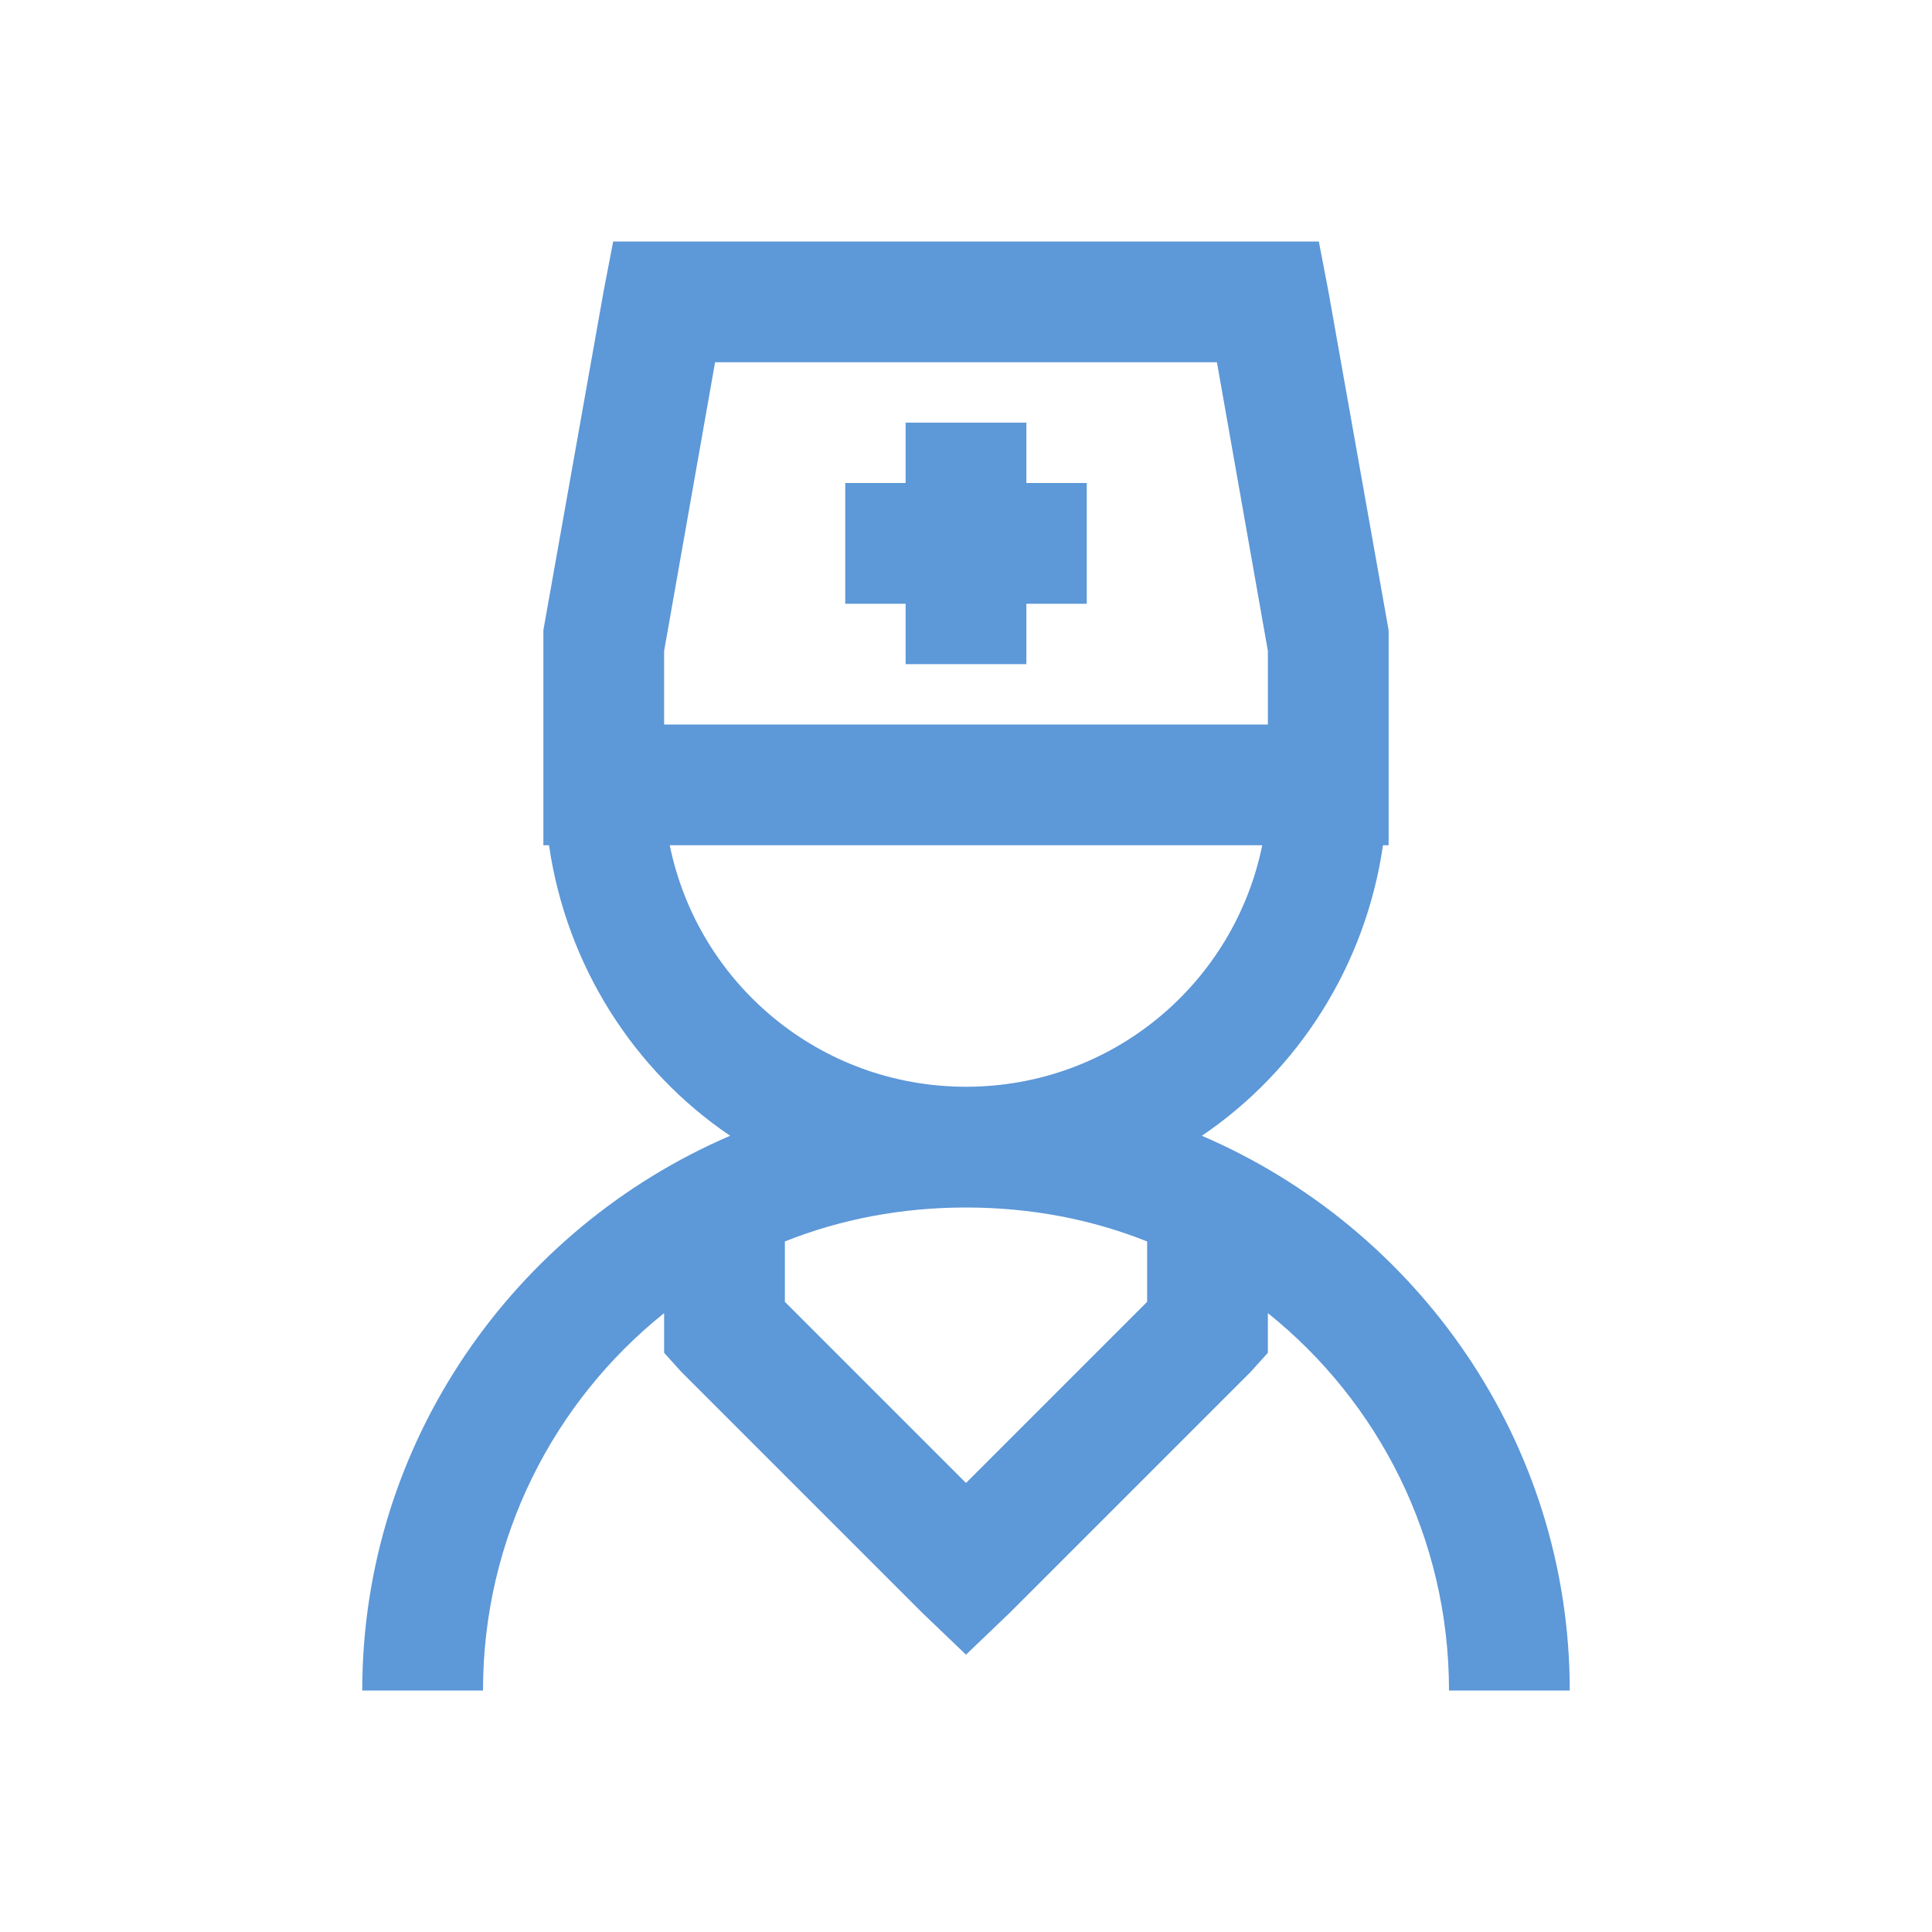
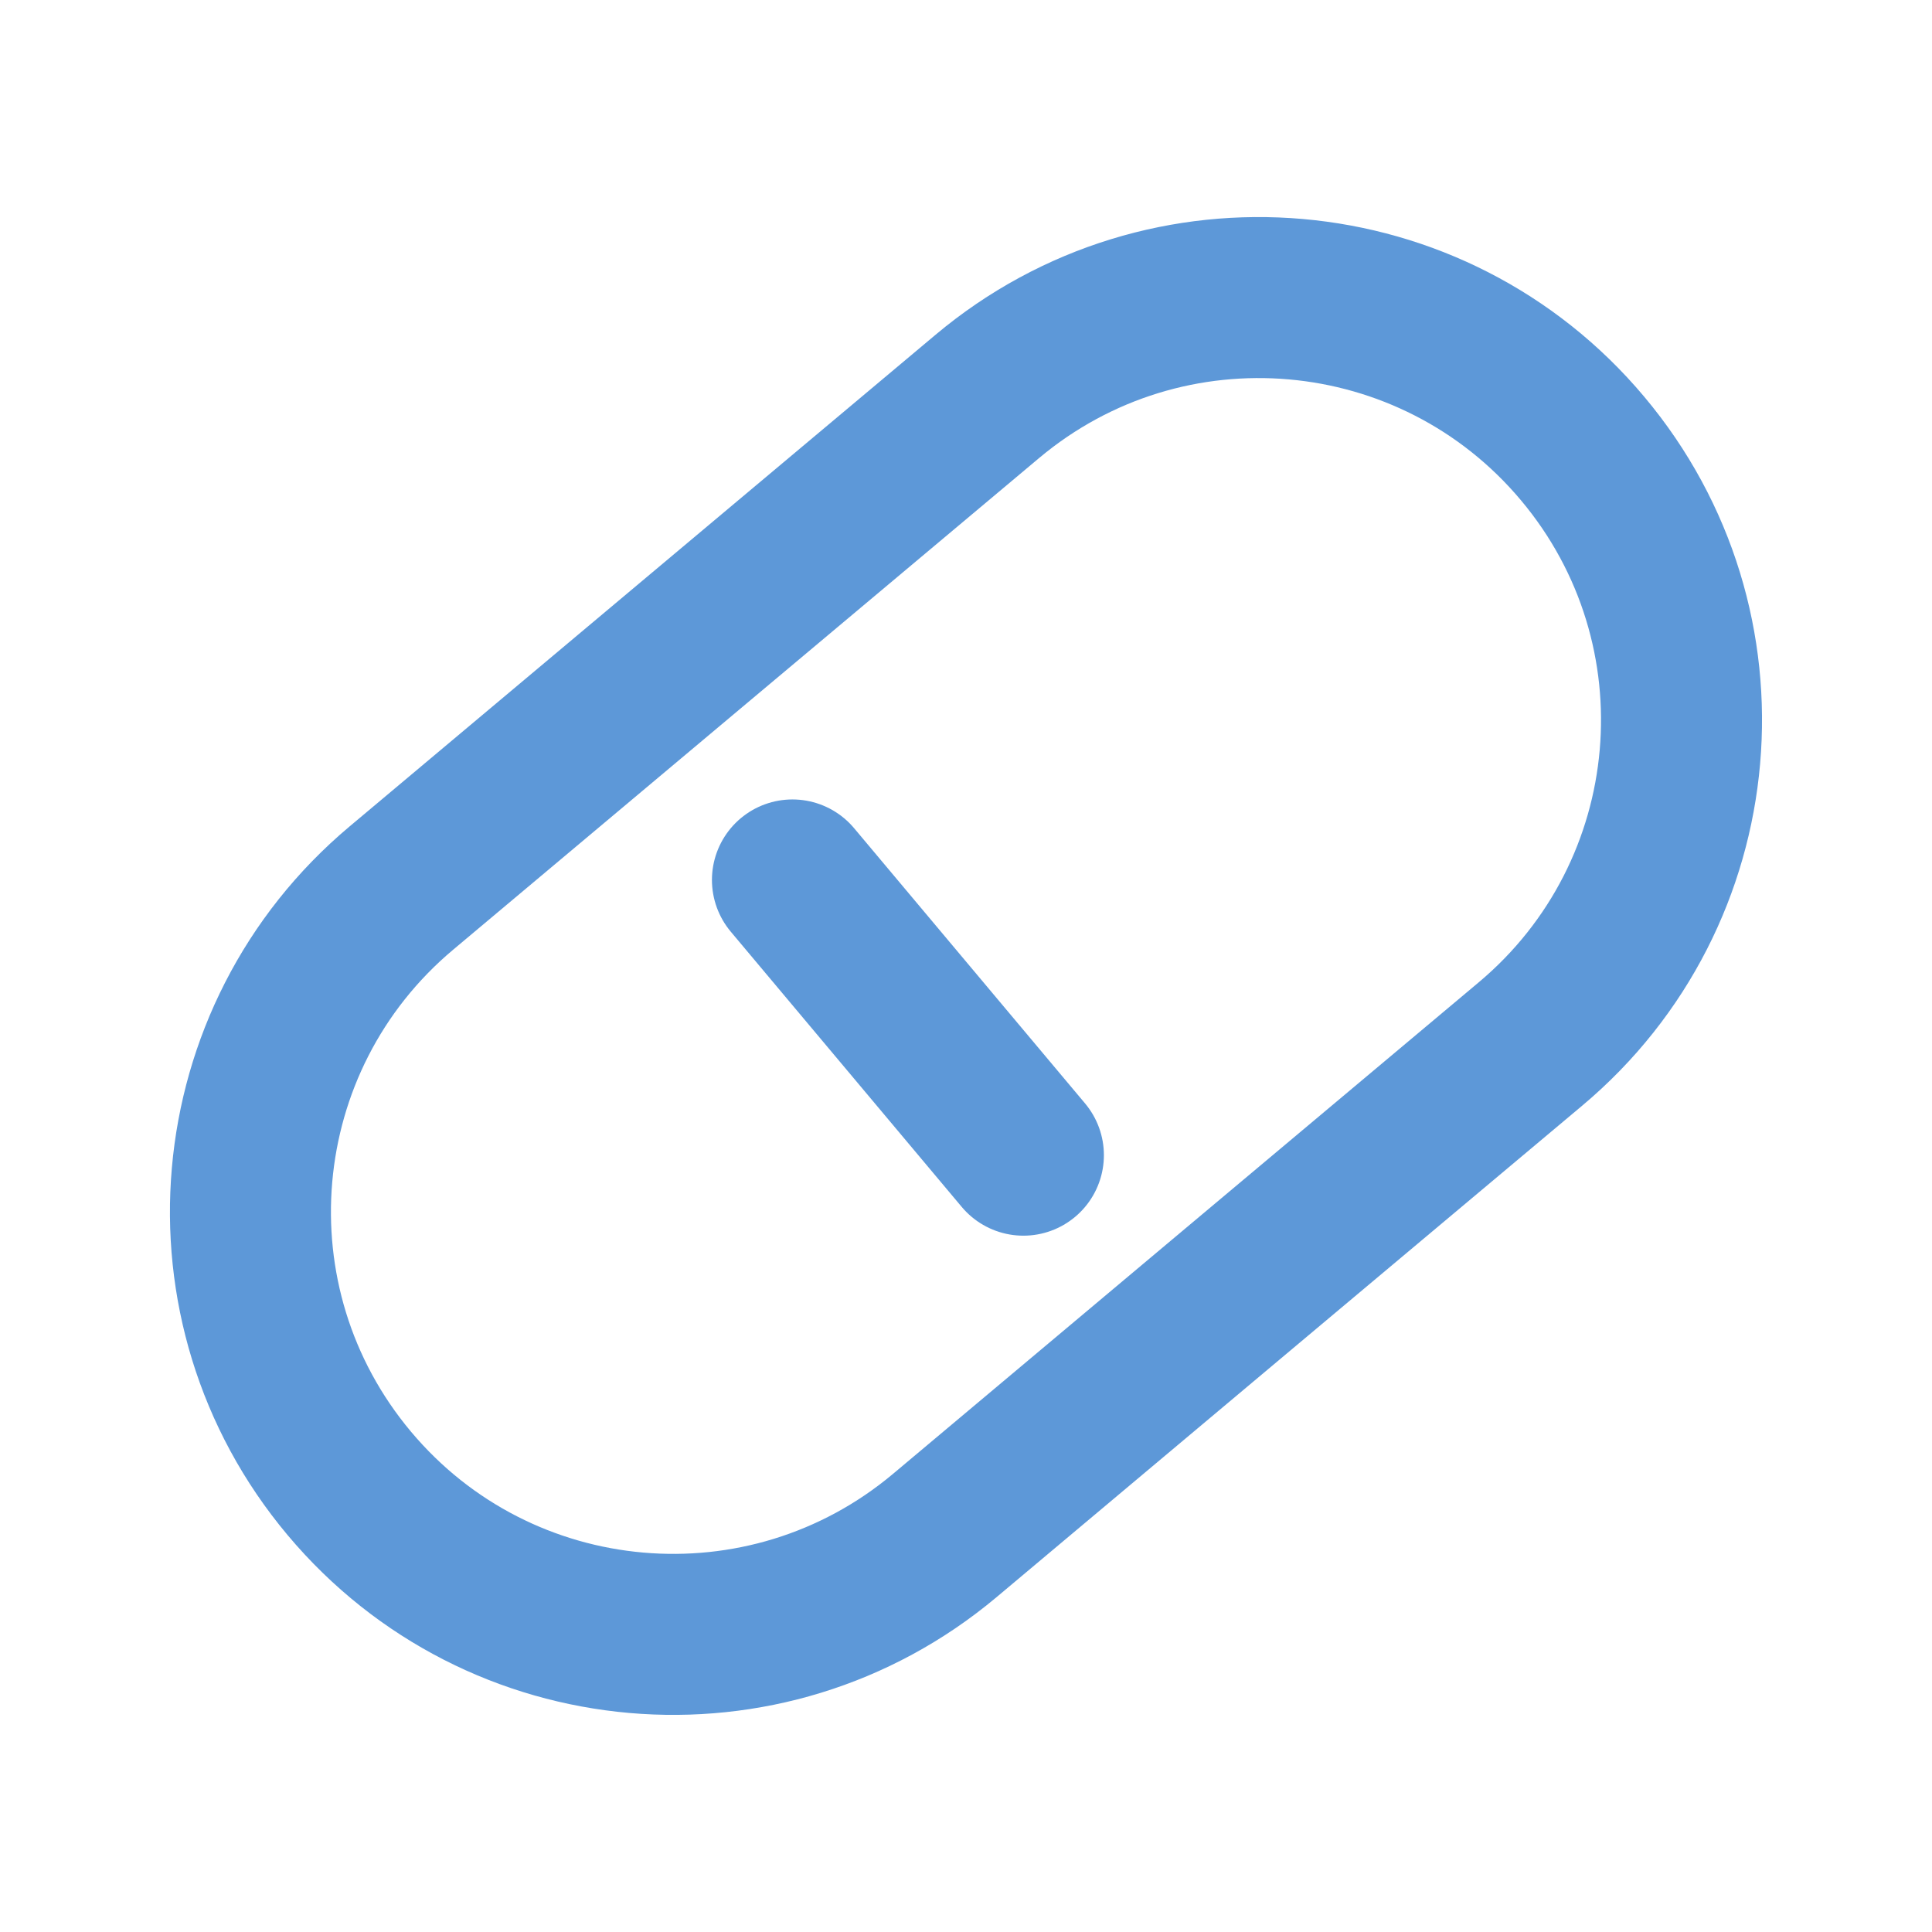
<svg xmlns="http://www.w3.org/2000/svg" width="24" height="24" viewBox="0 0 24 24" fill="none">
-   <path d="M7.617 3L7.5 3.609L6.75 7.828V10.5H6.82C7.037 11.994 7.872 13.298 9.07 14.109C6.396 15.258 4.5 17.912 4.5 21H6C6 19.102 6.879 17.411 8.25 16.312V16.805L8.461 17.039L11.461 20.039L12 20.555L12.539 20.039L15.539 17.039L15.75 16.805V16.312C17.121 17.411 18 19.102 18 21H19.5C19.5 17.912 17.605 15.258 14.93 14.109C16.128 13.298 16.963 11.994 17.18 10.5H17.25V7.828L16.5 3.609L16.383 3H7.617ZM8.883 4.5H15.117L15.75 8.086V9H8.25V8.086L8.883 4.5ZM11.25 5.25V6H10.5V7.5H11.25V8.25H12.75V7.5H13.5V6H12.75V5.25H11.25ZM8.32 10.5H15.68C15.331 12.214 13.819 13.5 12 13.5C10.181 13.5 8.669 12.214 8.32 10.5ZM12 15C12.794 15 13.556 15.144 14.25 15.422V16.172L12 18.422L9.75 16.172V15.422C10.444 15.144 11.206 15 12 15Z" fill="#5d98d8" />
+   <path fill-rule="evenodd" clip-rule="evenodd" d="M4.987 11.031L8.625 7.978L12.264 4.925C14.485 3.061 17.797 3.351 19.66 5.572C21.524 7.793 21.234 11.104 19.013 12.968L15.374 16.021L11.736 19.075C9.515 20.938 6.203 20.649 4.339 18.427C2.476 16.206 2.765 12.895 4.987 11.031Z" stroke="#5d98d8" stroke-width="2" />
+   <path d="M9.844 10.931L12.713 14.35" stroke="#5d98d8" stroke-width="2" stroke-linecap="round" stroke-linejoin="round" />
</svg>
